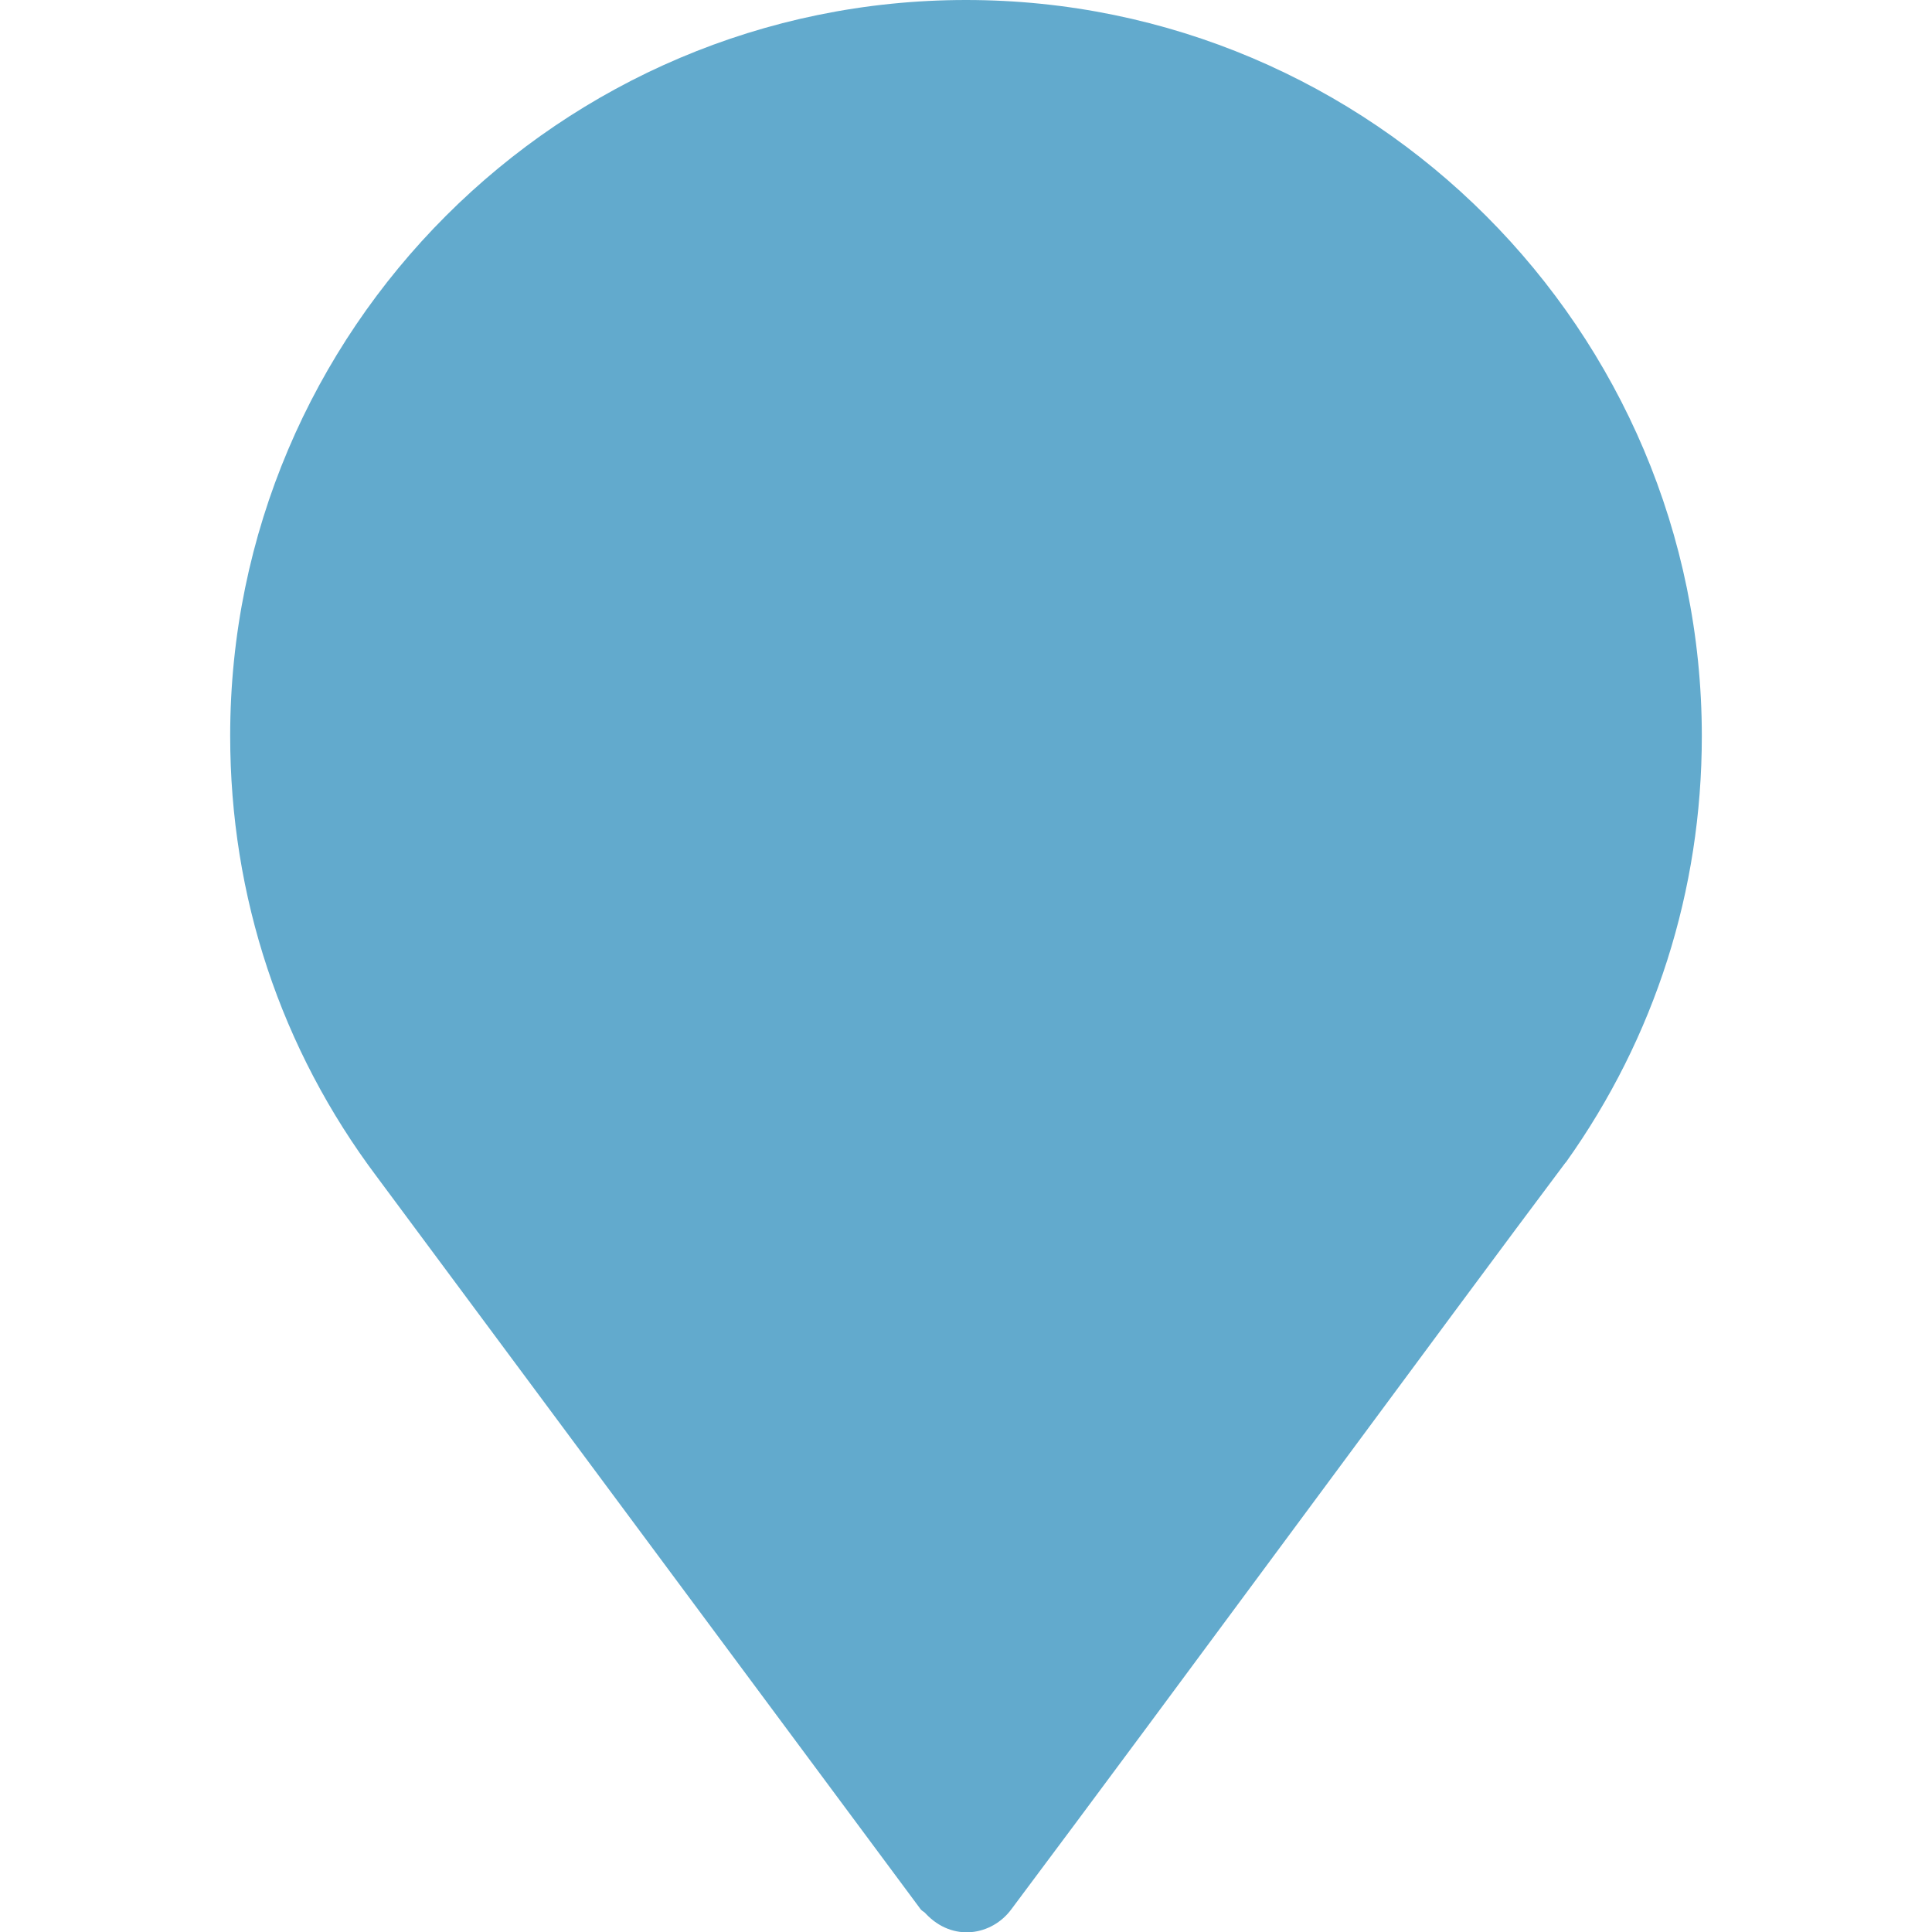
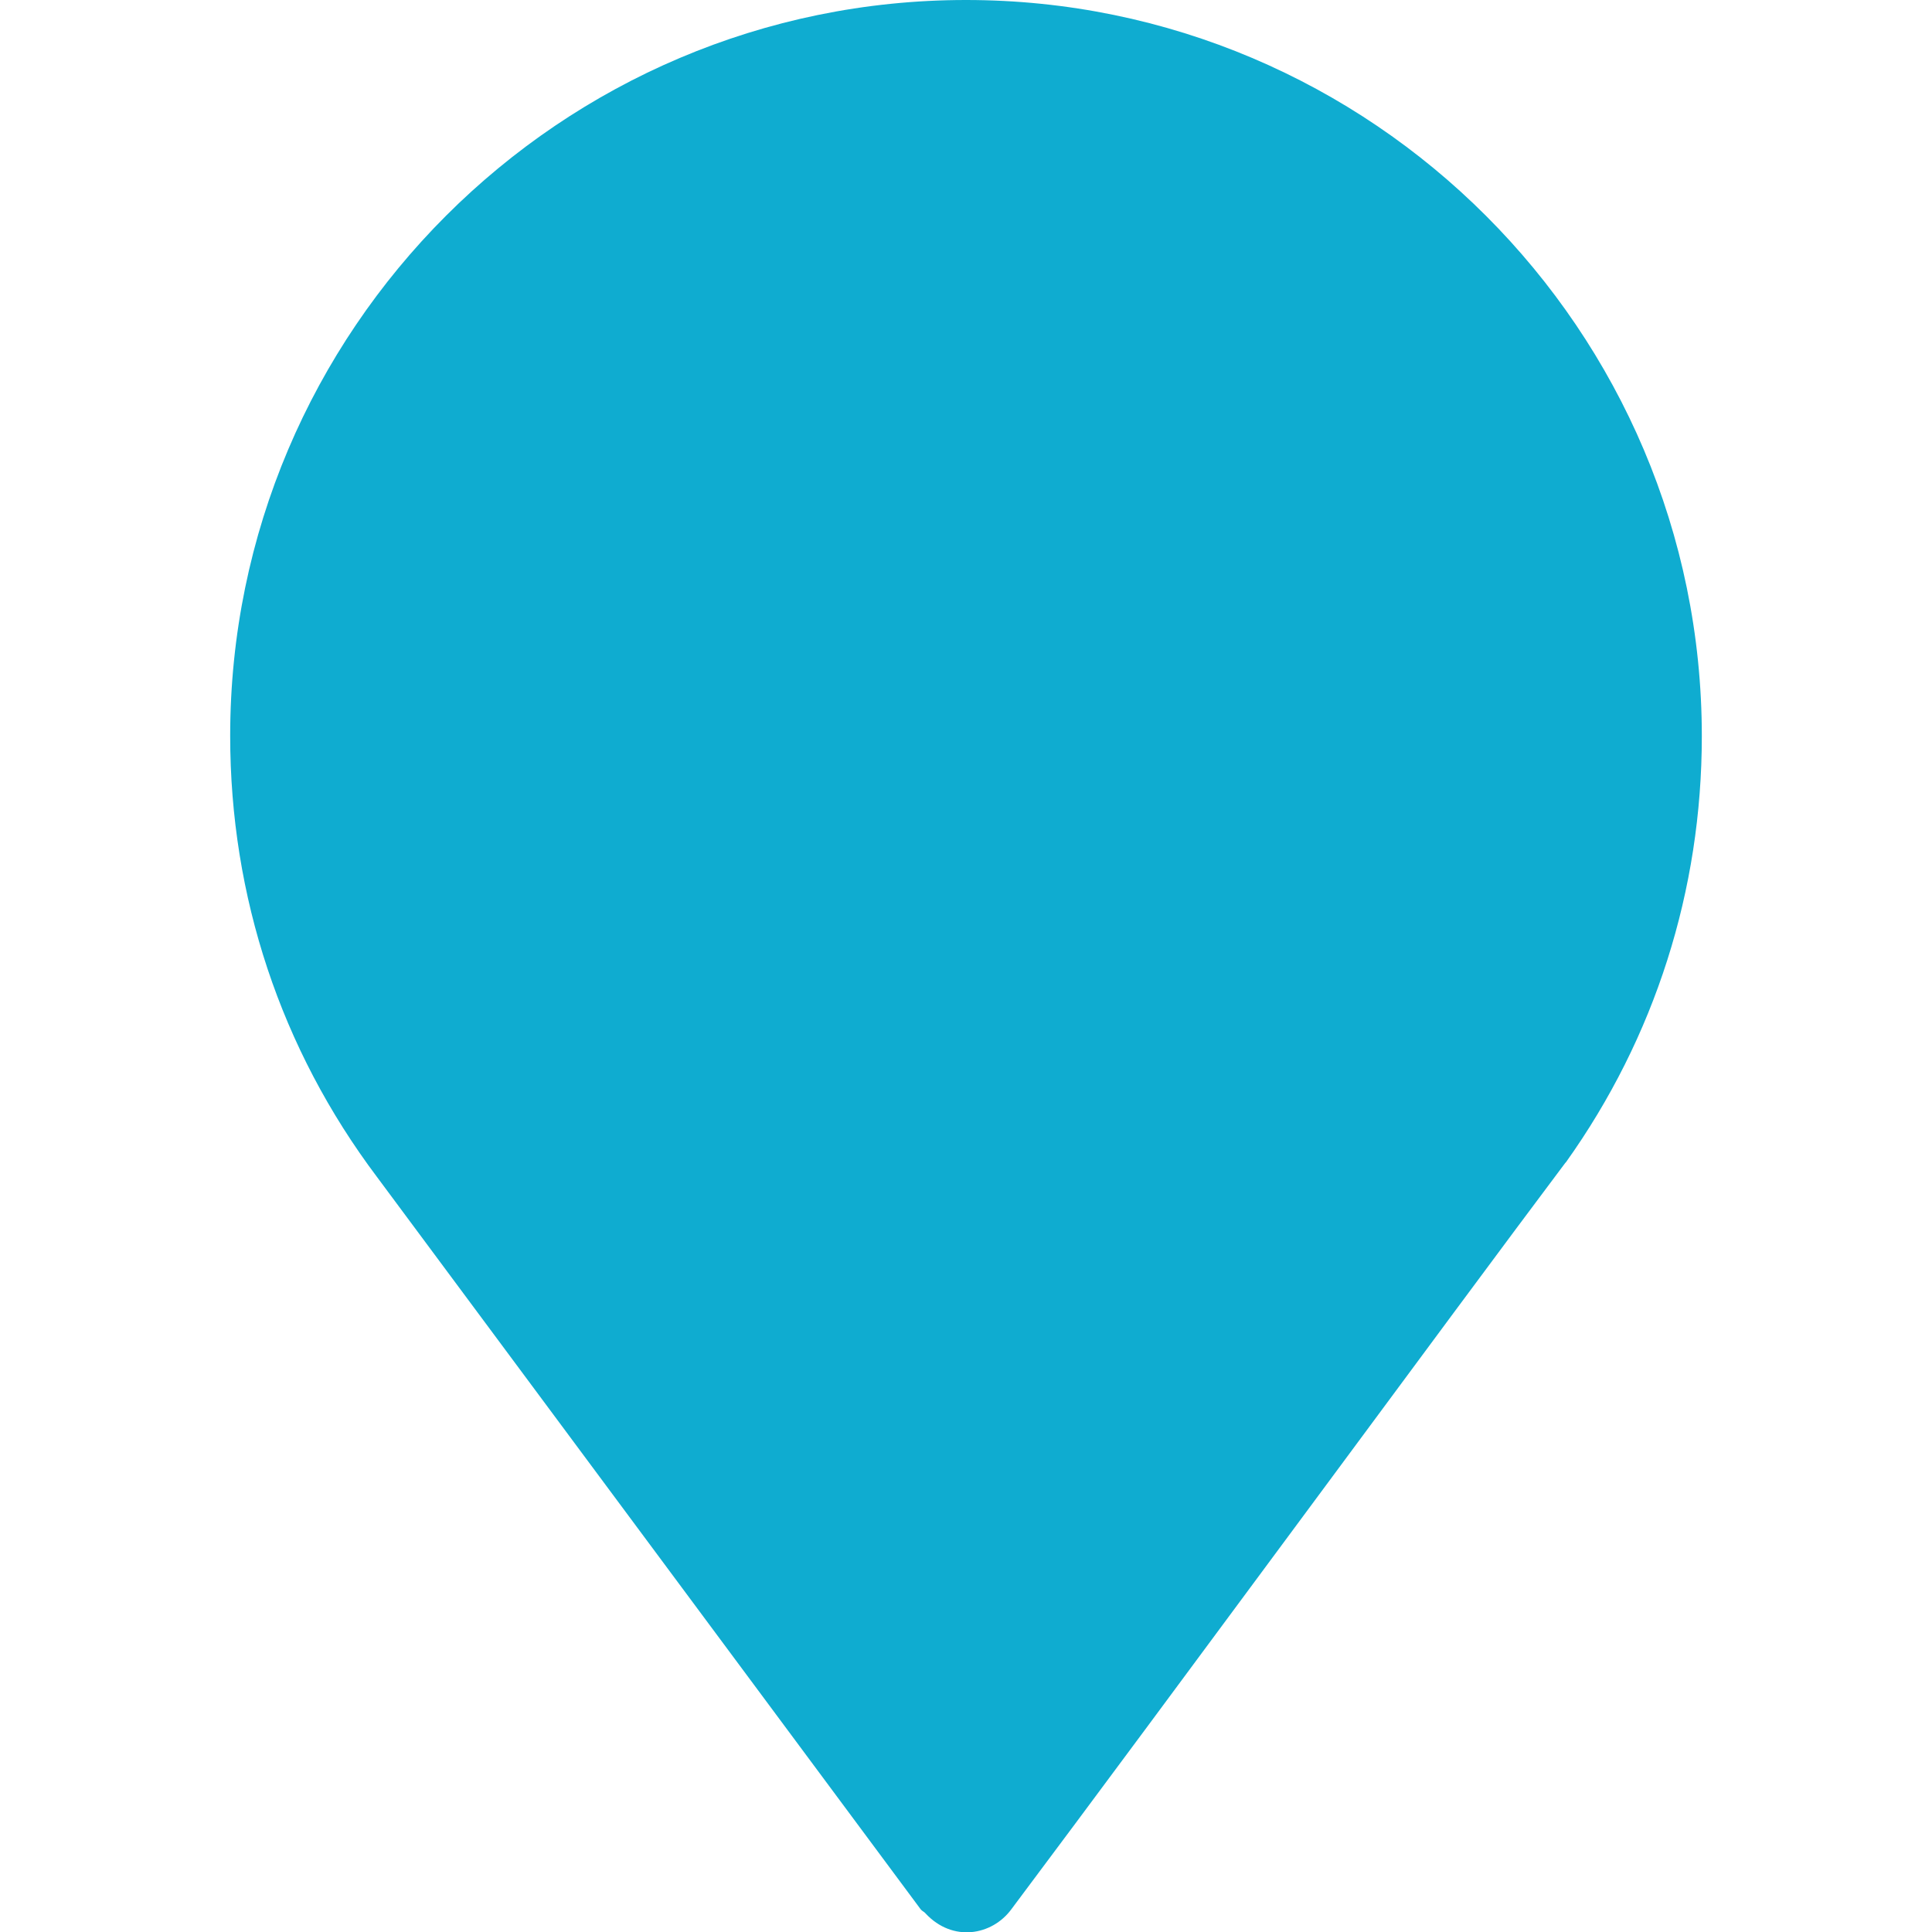
- <svg xmlns="http://www.w3.org/2000/svg" version="1.1" id="Capa_1" x="0px" y="0px" viewBox="0 0 512 512" style="enable-background:new 0 0 512 512;" xml:space="preserve" fill="#62aacd">
+ <svg xmlns="http://www.w3.org/2000/svg" version="1.1" id="Capa_1" x="0px" y="0px" viewBox="0 0 512 512" style="enable-background:new 0 0 512 512;" xml:space="preserve" fill="#0facd0">
  <g>
    <g>
      <path d="M256,0C148.5,0,61,87.5,61,195c0,42.6,13.4,83,38.9,116.9L244,506c0.4,0.5,0.9,0.6,1.3,1.1c7.2,7.7,17.6,5.8,22.7-1.1    c41.5-55.4,117.5-158.8,146.8-197.8c0,0,0,0,0,0l0.2-0.2c23.6-33.1,36-72.1,36-112.9C451,87.5,363.5,0,256,0z" />
    </g>
  </g>
</svg>
